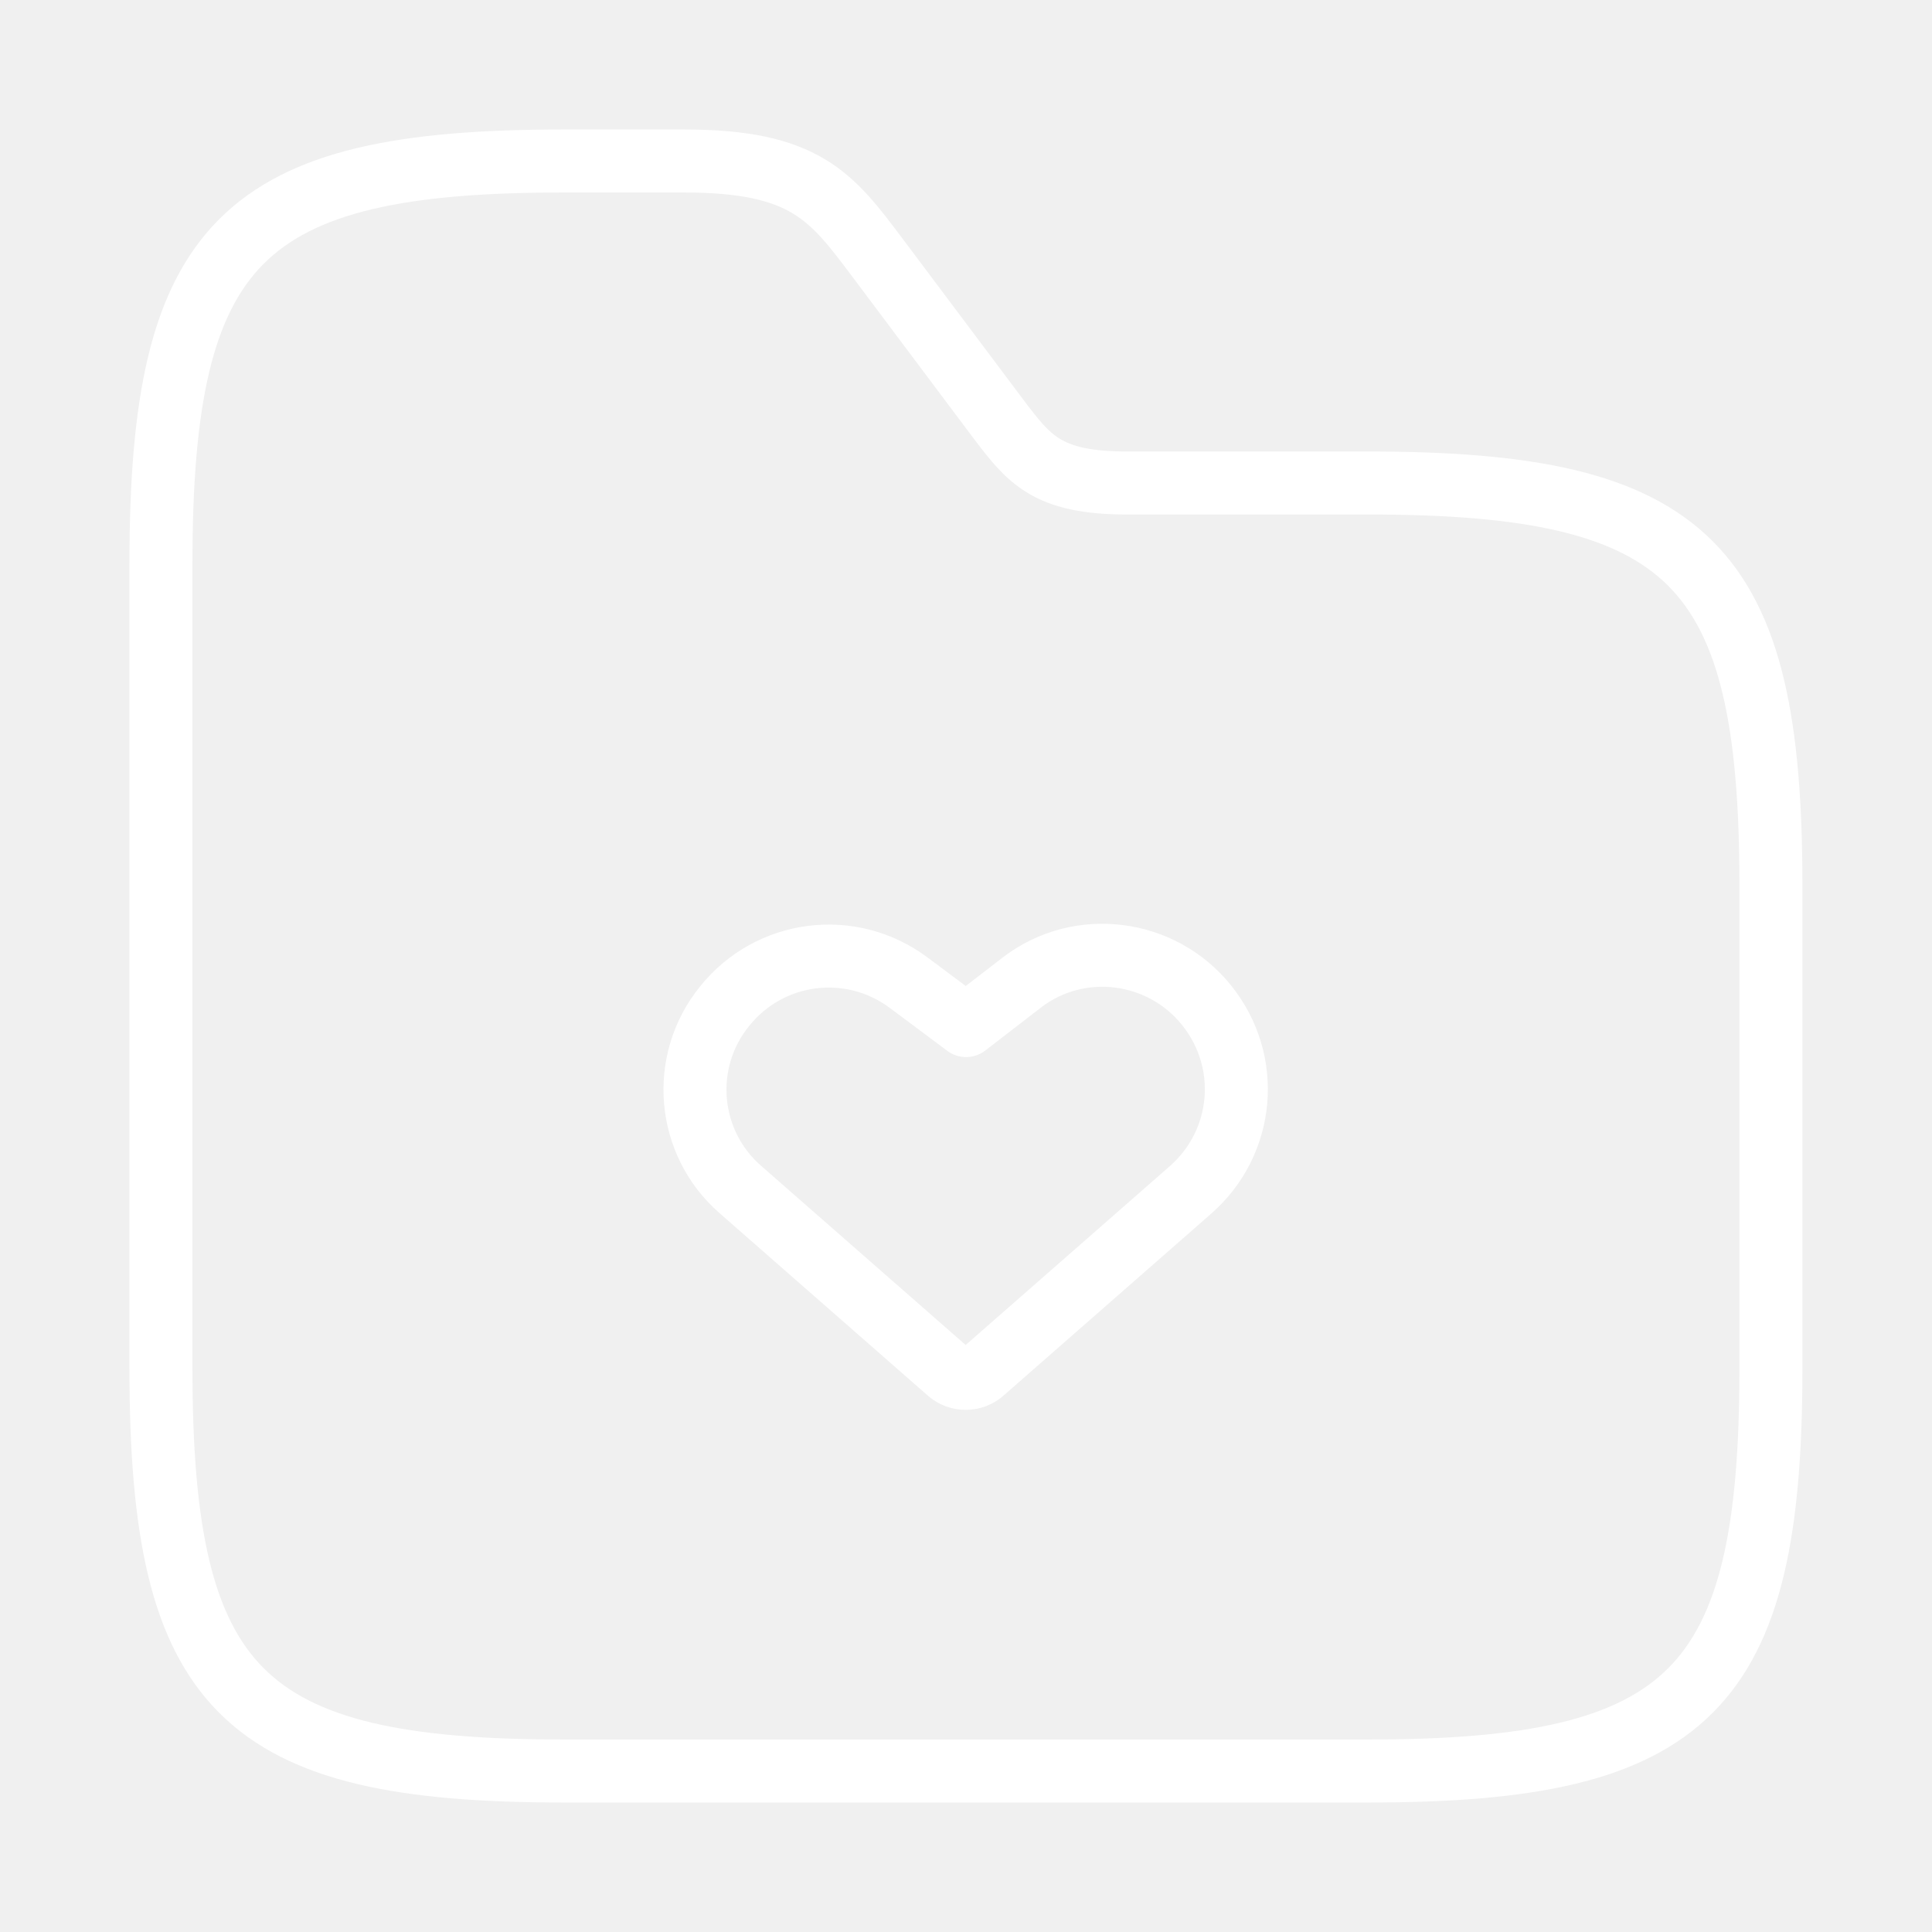
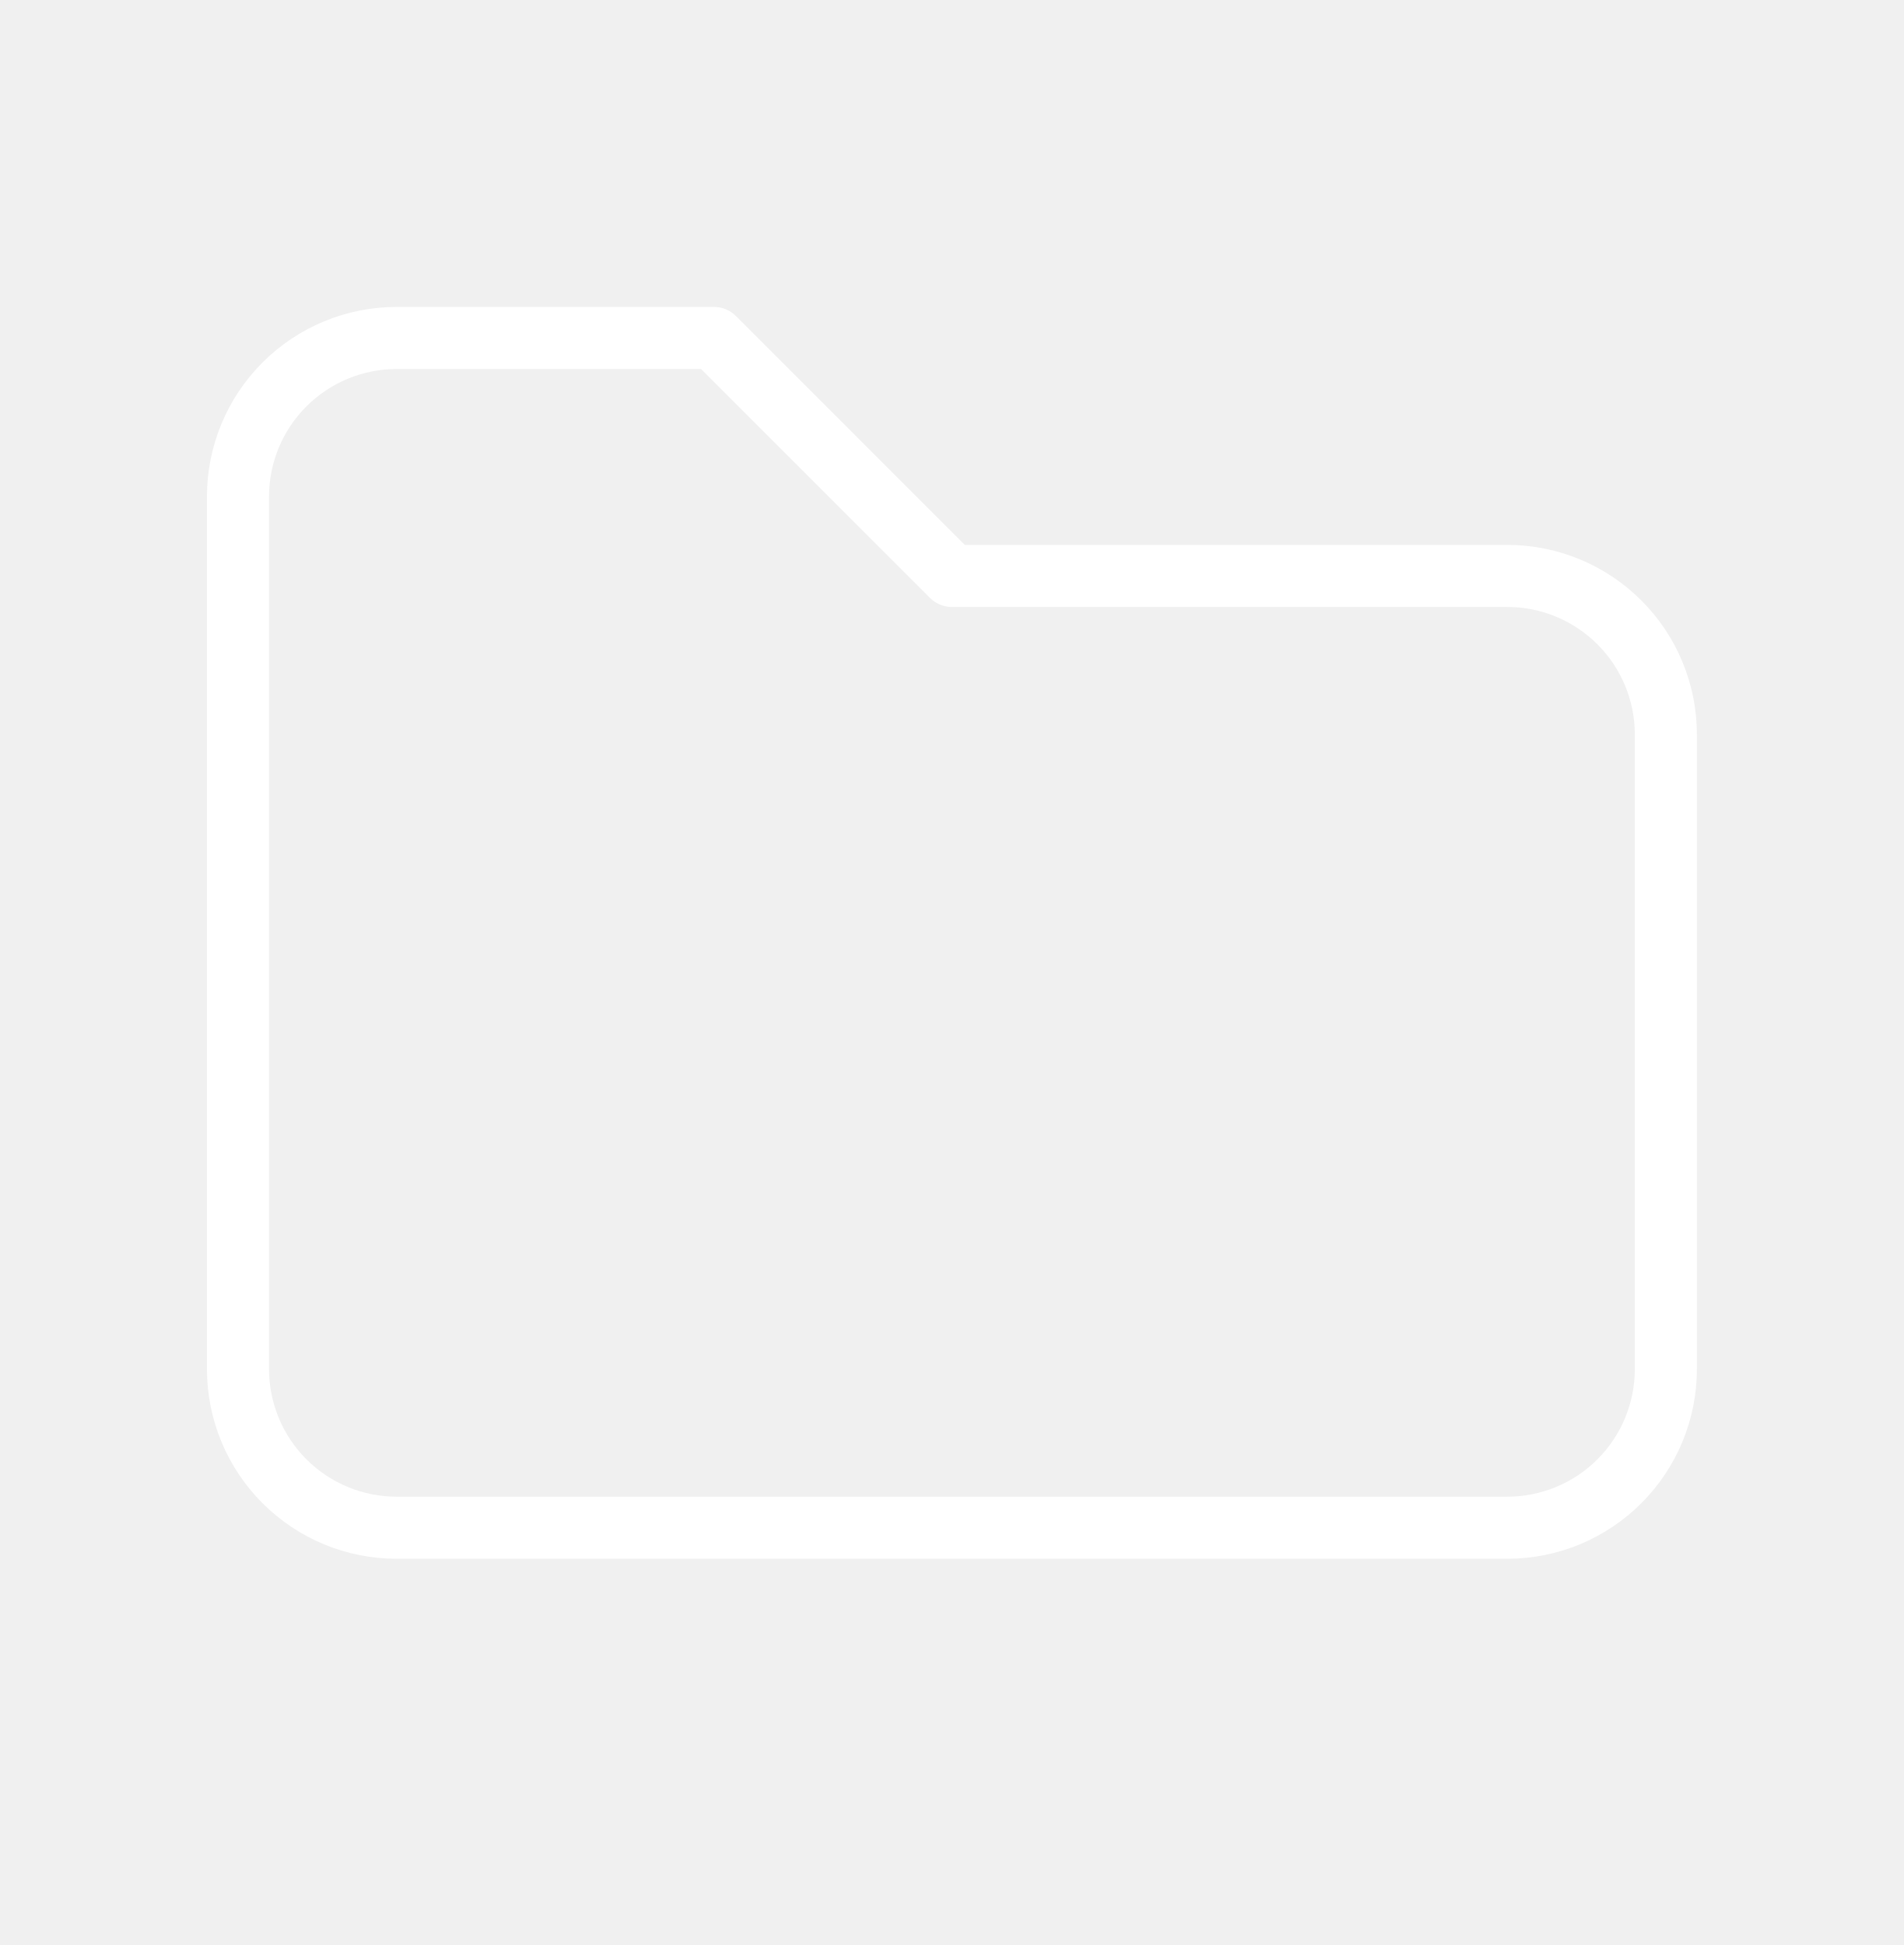
- <svg xmlns="http://www.w3.org/2000/svg" width="46" height="46" viewBox="0 0 46 46" fill="none">
-   <path d="M17.635 28.328L22.58 32.66C22.81 32.871 23.174 32.871 23.404 32.66L28.349 28.328C29.633 27.198 29.806 25.281 28.732 23.939C27.659 22.598 25.704 22.348 24.343 23.383L23.002 24.418L21.641 23.402C20.261 22.367 18.325 22.617 17.252 23.958C16.178 25.281 16.351 27.217 17.635 28.328Z" stroke="white" stroke-width="1.5" stroke-linecap="round" stroke-linejoin="round" />
-   <path d="M42.165 21.083V32.583C42.165 40.25 40.249 42.167 32.582 42.167H13.415C5.749 42.167 3.832 40.25 3.832 32.583V13.417C3.832 5.75 5.749 3.833 13.415 3.833H16.29C19.165 3.833 19.798 4.677 20.89 6.133L23.765 9.967C24.494 10.925 24.915 11.5 26.832 11.5H32.582C40.249 11.5 42.165 13.417 42.165 21.083Z" stroke="white" stroke-width="1.5" stroke-miterlimit="10" />
+ <svg xmlns="http://www.w3.org/2000/svg" width="46" height="47" viewBox="0 0 46 47" fill="none">
+   <g clip-path="url(#clip0_9776_36026)">
+     <path d="M9.583 8.167H17.25L23 13.917H36.417C37.433 13.917 38.408 14.321 39.127 15.04C39.846 15.758 40.25 16.733 40.25 17.75V33.083C40.25 34.1 39.846 35.075 39.127 35.794C38.408 36.513 37.433 36.917 36.417 36.917H9.583C8.567 36.917 7.592 36.513 6.873 35.794C6.154 35.075 5.75 34.1 5.75 33.083V12C5.75 10.983 6.154 10.008 6.873 9.29C7.592 8.571 8.567 8.167 9.583 8.167Z" stroke="white" stroke-width="1.5" stroke-linecap="round" stroke-linejoin="round" />
+   </g>
+   <defs>
+     <clipPath id="clip0_9776_36026">
+       <rect width="46" height="46" fill="white" transform="translate(0 0.5)" />
+     </clipPath>
+   </defs>
</svg>
